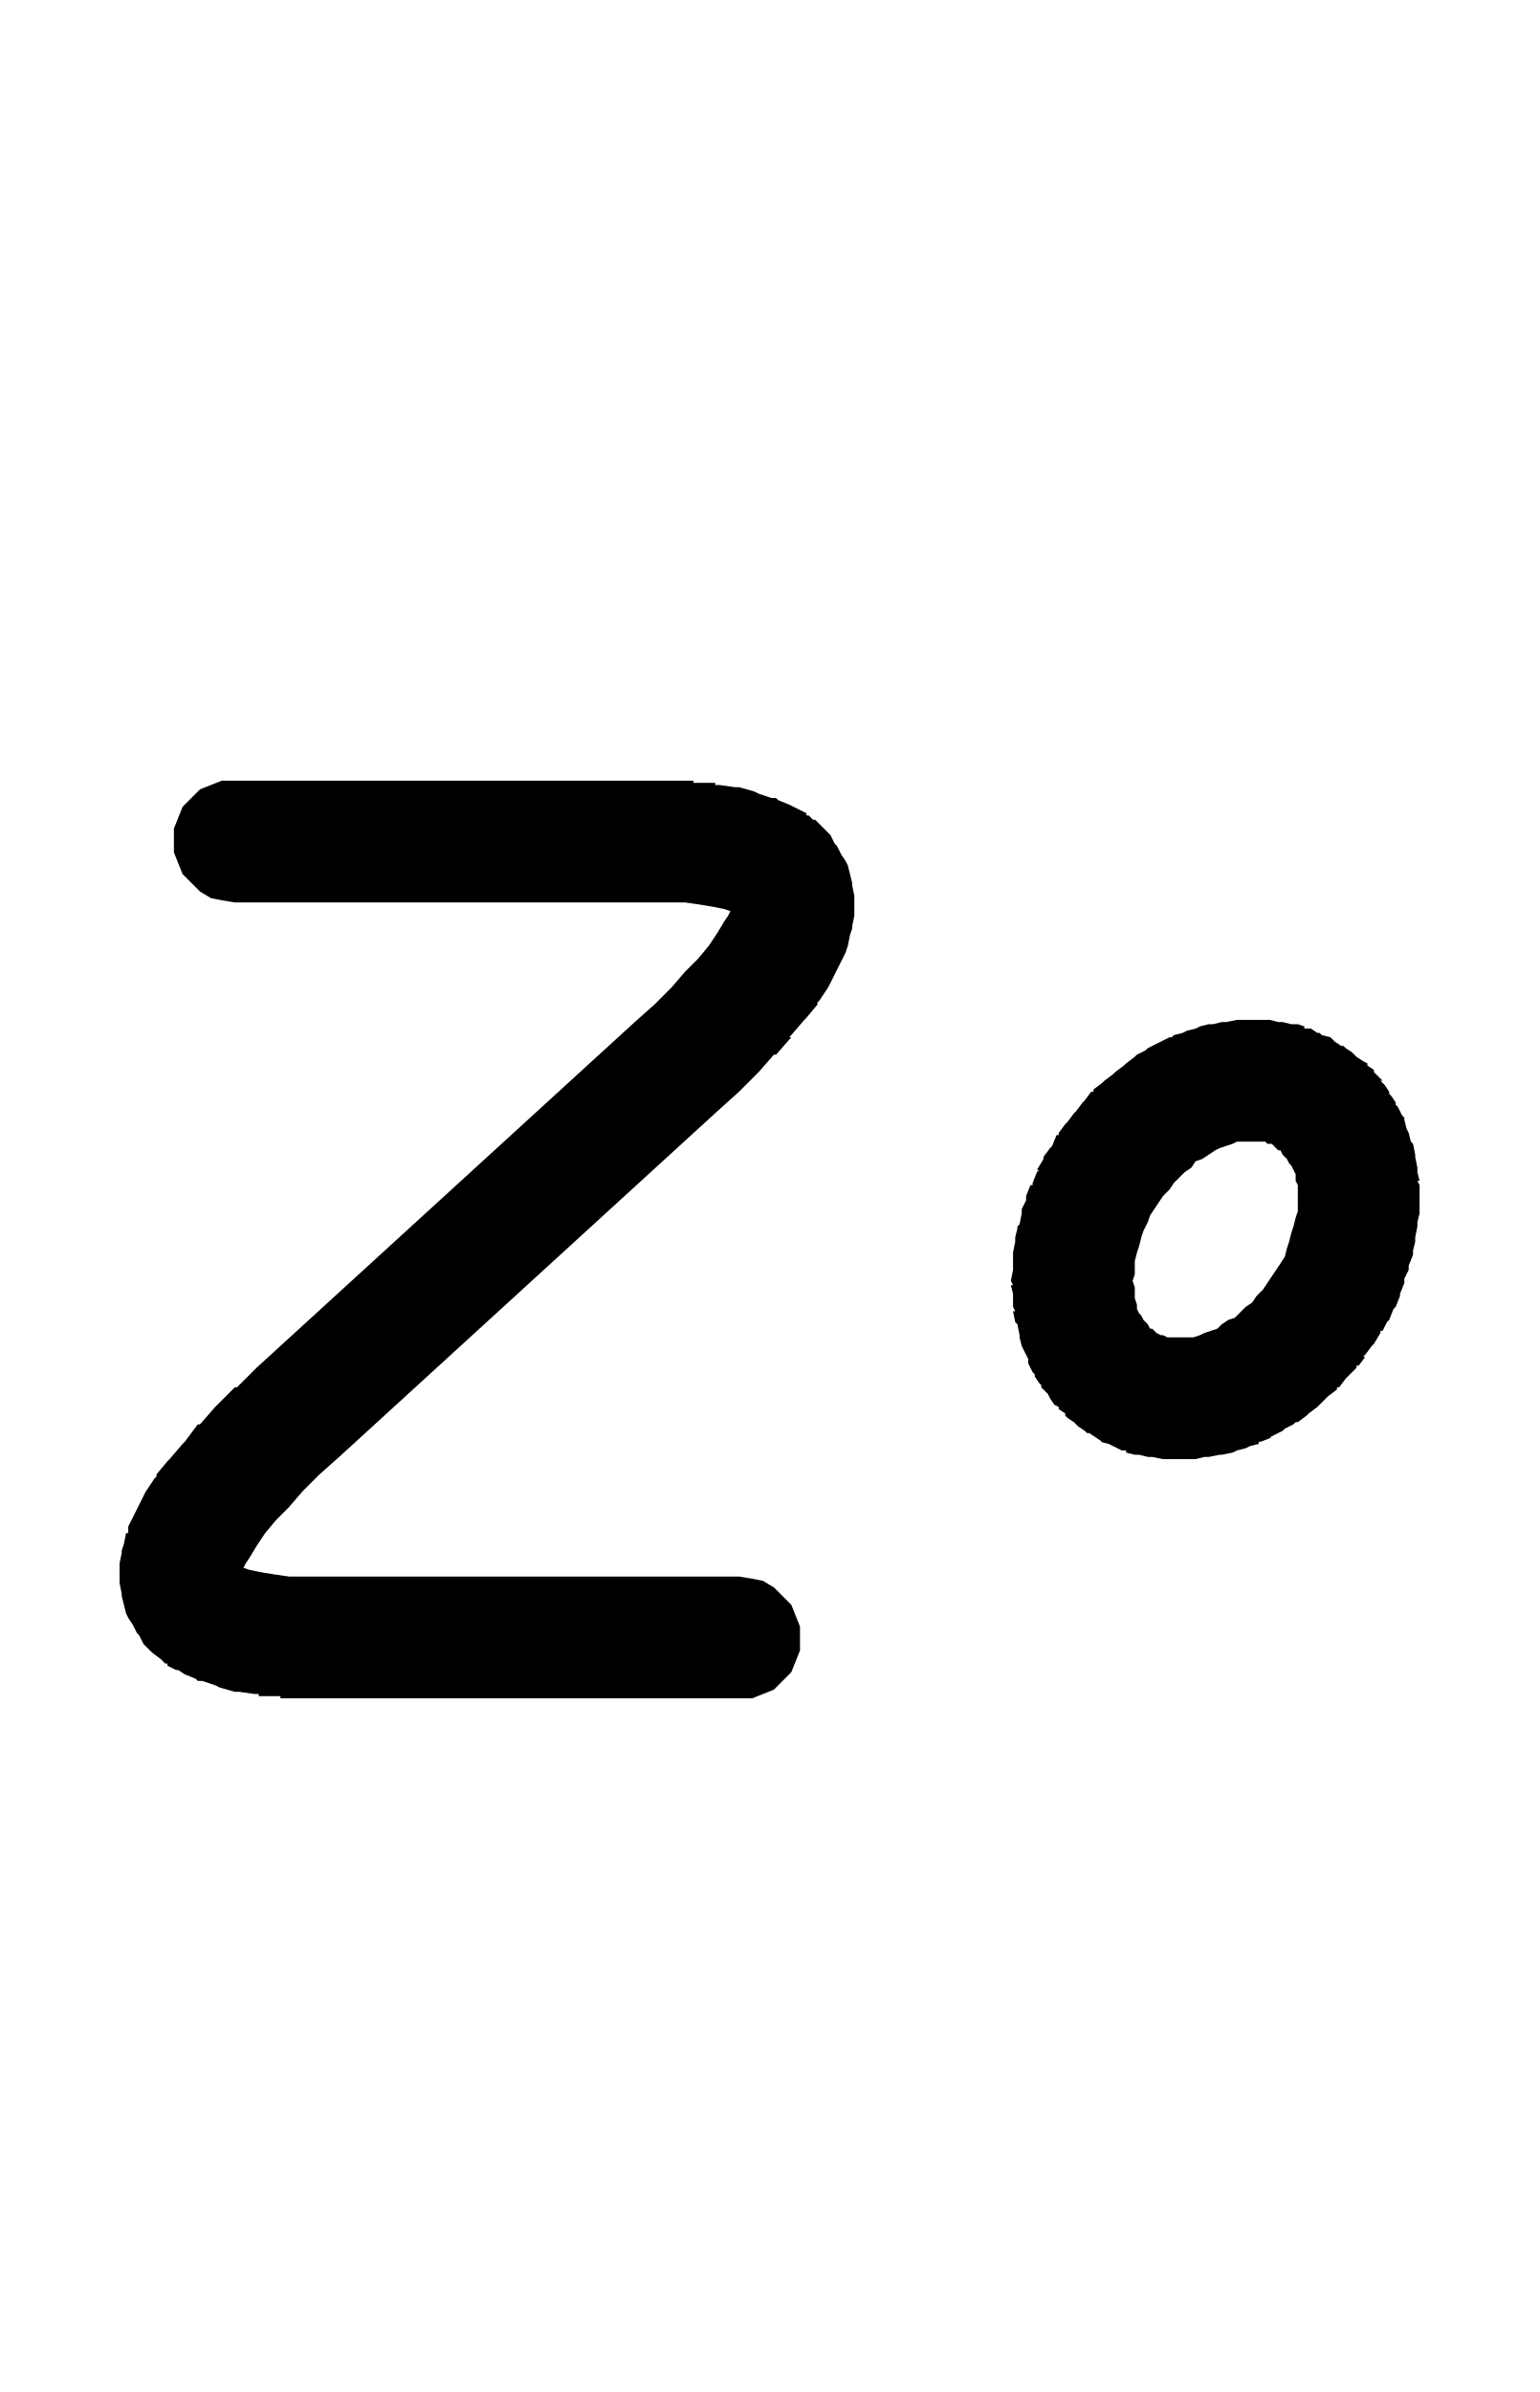
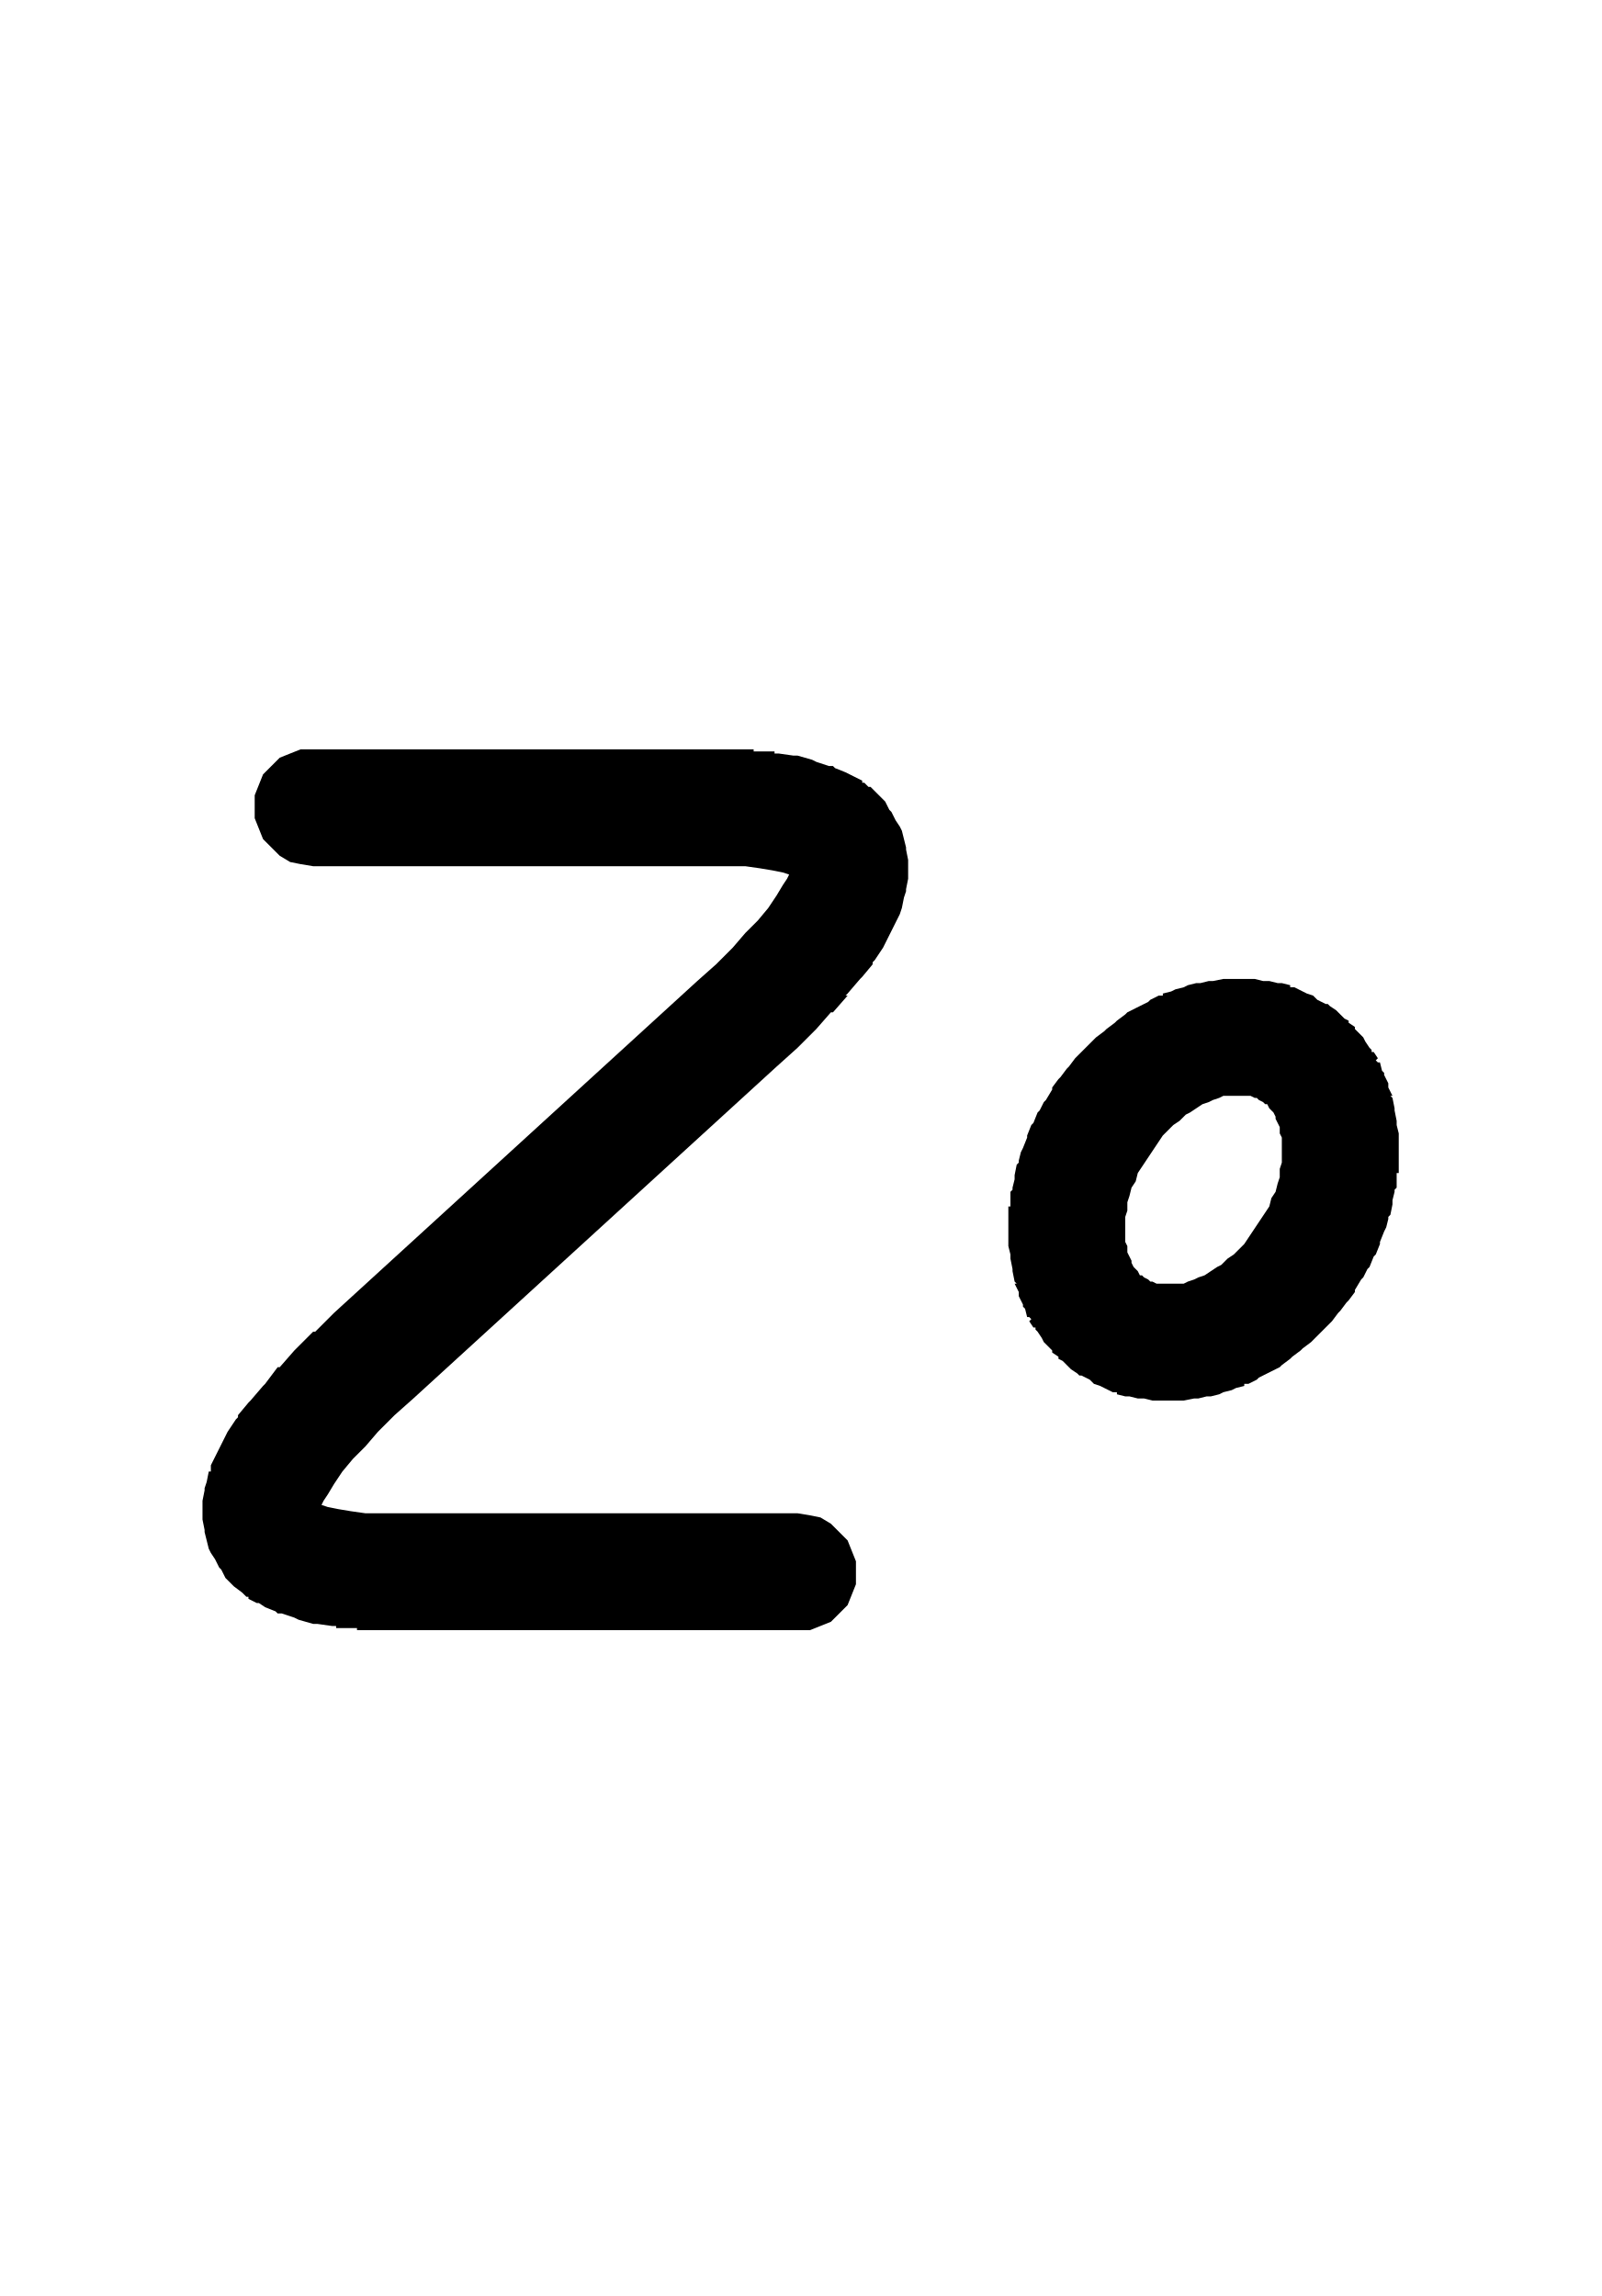
- <svg xmlns="http://www.w3.org/2000/svg" viewBox="0 -900 708 1100">
-   <path transform="scale(1,-1)" fill="currentColor" d="M108 541H298H299H309H310H319V540H321H329V539H331L338 538H339H340L347 536L349 535L355 533H357L358 532L363 530L367 528L371 526V525H372L374 523H375L378 520L379 519L382 516L384 512L385 511L387 507L389 504L390 502L391 498L392 494V493L393 488V484V483V479L392 474V473L391 470L390 465L389 462L386 456L385 454L382 448L381 446L377 440L376 439V438L371 432L370 431L364 424L363 423H364L357 415H356L349 407L348 406L340 398H339H340L330 389L156 230L147 222L139 214L133 207L127 201L122 195L118 189L115 184L113 181L112 179L115 178L120 177L126 176L133 175H141H150H340L346 174L351 173L356 170L360 166L364 162L366 157L368 152V147V141L366 136L364 131L360 127L356 123L351 121L346 119H340H150H149H139H138H129V120H128H119V121H117L110 122H109H108L101 124L99 125L93 127H91L90 128L85 130L82 132H81L77 134V135H76L74 137L70 140L69 141L66 144L64 148L63 149L61 153L59 156L58 158L57 162L56 166V167L55 172V176V177V181L56 186V187L57 190L58 195H59V198L62 204L63 206L66 212L67 214L71 220L72 221V222L77 228L78 229L84 236L85 237L91 245H92L99 253L100 254L108 262H109L118 271L292 430L301 438L309 446L315 453L321 459L326 465L330 471L333 476L335 479L336 481L333 482L328 483L322 484L315 485H307H298H108L102 486L97 487L92 490L88 494L84 498L82 503L80 508V513V519L82 524L84 529L88 533L92 537L97 539L102 541ZM653 349V344V342L652 338V336L651 331V330V329L650 325V324V323L648 318V317V316L646 312V310L644 305V304L642 299L641 298L639 293L638 292L636 288H635V287L632 282L631 281L628 277L627 276H628L625 272H624V271L620 267L619 266L616 262H615V261L611 258L610 257L607 254L606 253L602 250L601 249L597 246H596L595 245L591 243L590 242L586 240L584 239H585L580 237H579V236L575 235L573 234L569 233L567 232L562 231H561L556 230H554L550 229H548H543H542H541H537H535L530 230H528L524 231H522L518 232V233H516L512 235L510 236L506 237H507L504 239L501 241H500L499 242L496 244L494 246L491 248L490 249V250L487 252V253L485 254L483 257L482 259L479 262V263L478 264L476 267V268L475 269L473 273V274V275L471 279L470 281L469 285V286L468 291L467 292L466 297H467L466 299V303V305L465 309H466L465 311H466H465L466 316V318V322V324L467 329V330V331L468 335V336L469 337L470 342V343V344L472 348V350L474 355H475V356L477 361L478 362H477L480 367V368L483 372L484 373L486 378H487V379L490 383L491 384L494 388L495 389L498 393L499 394L502 398H503V399L507 402L508 403L512 406L513 407L517 410L518 411L522 414L523 415L527 417L528 418L532 420L534 421L538 423H539L540 424L544 425L546 426L550 427L552 428L556 429H558L562 430H564L569 431H571H575H576H577H582H584L588 430H590L594 429H596H597L600 428V427H603L606 425H607L608 424L612 423L614 421L617 419H618L619 418L622 416L624 414L627 412L629 411V410L632 408V407L633 406L636 403H635L637 401L639 398V397L640 396L642 393V392L643 391L645 387L646 386V385L647 381L648 379L649 375L650 374L651 369V368L652 363V361L653 357H652L653 355V351ZM560 289 562 291 565 293 568 294 571 297 573 299 576 301 578 304 581 307 583 310 585 313 587 316 589 319 591 322 592 326 593 329 594 333 595 336 596 340 597 343V346V349V352V355L596 357V360L595 362L594 364L593 365L592 367L591 368L590 369L589 371H588L587 372L586 373L585 374H583L582 375H580H578H576H574H572H569L567 374L564 373L561 372L559 371L556 369L553 367L550 366L548 363L545 361L543 359L540 356L538 353L535 350L533 347L531 344L529 341L528 338L526 334L525 331L524 327L523 324L522 320V317V314L521 311L522 308V305V303L523 300V298L524 296L525 295L526 293L527 292L528 291L529 289H530L531 288L532 287L534 286H535L537 285H538H540H542H545H547H549L552 286L554 287L557 288Z" />
+ <svg xmlns="http://www.w3.org/2000/svg" viewBox="0 -900 767 1100">
+   <path transform="scale(1,-1)" fill="currentColor" d="M150 541H340H341H351H352H361V540H363H371V539H373L380 538H381H382L389 536L391 535L397 533H399L400 532L405 530L409 528L413 526V525H414L416 523H417L420 520L421 519L424 516L426 512L427 511L429 507L431 504L432 502L433 498L434 494V493L435 488V484V483V479L434 474V473L433 470L432 465L431 462L428 456L427 454L424 448L423 446L419 440L418 439V438L413 432L412 431L406 424L405 423H406L399 415H398L391 407L390 406L382 398H381H382L372 389L198 230L189 222L181 214L175 207L169 201L164 195L160 189L157 184L155 181L154 179L157 178L162 177L168 176L175 175H183H192H382L388 174L393 173L398 170L402 166L406 162L408 157L410 152V147V141L408 136L406 131L402 127L398 123L393 121L388 119H382H192H191H181H180H171V120H170H161V121H159L152 122H151H150L143 124L141 125L135 127H133L132 128L127 130L124 132H123L119 134V135H118L116 137L112 140L111 141L108 144L106 148L105 149L103 153L101 156L100 158L99 162L98 166V167L97 172V176V177V181L98 186V187L99 190L100 195H101V198L104 204L105 206L108 212L109 214L113 220L114 221V222L119 228L120 229L126 236L127 237L133 245H134L141 253L142 254L150 262H151L160 271L334 430L343 438L351 446L357 453L363 459L368 465L372 471L375 476L377 479L378 481L375 482L370 483L364 484L357 485H349H340H150L144 486L139 487L134 490L130 494L126 498L124 503L122 508V513V519L124 524L126 529L130 533L134 537L139 539L144 541ZM670 349V344V342V338H669V336V331L668 330V329L667 325V324V323L666 318L665 317V316L664 312L663 310L661 305V304L659 299L658 298L656 293L655 292L653 288L652 287L649 282V281L646 277L645 276L642 272L641 271L638 267L637 266L633 262L632 261L629 258L628 257L624 254L623 253L619 250L618 249L614 246L613 245L609 243L607 242L603 240L602 239L598 237H596V236L592 235L590 234L586 233L584 232L580 231H578L574 230H573H571H572L567 229H565H561H560H558H554H552L548 230H546H545L541 231H539L535 232V233H533L529 235L527 236L524 237L522 239L518 241H517L516 242L513 244L511 246L509 248L507 249V250L504 252V253L503 254L500 257L499 259L497 262L496 263V264H495L493 267L494 268L493 269H492L491 273L490 274V275L488 279V281L486 285H487L486 286L485 291V292L484 297V299L483 303V305V309V311V316V318V322H484V324V329L485 330V331L486 335V336V337L487 342L488 343V344L489 348L490 350L492 355V356L494 361L495 362L497 367L498 368L500 372L501 373L504 378V379L507 383L508 384L511 388L512 389L515 393L516 394L520 398L521 399L524 402L525 403L529 406L530 407L534 410L535 411L539 414L540 415L544 417L546 418L550 420L551 421L555 423H557V424L561 425L563 426L567 427L569 428L573 429H575L579 430H581L586 431H588H592H593H595H599H601L605 430H607H608L612 429H614L618 428V427H620L624 425L626 424L629 423L631 421L635 419H636L637 418L640 416L642 414L644 412L646 411V410L649 408V407L650 406L653 403L654 401L656 398L657 397V396H658L660 393L659 392L660 391H661L662 387L663 386V385L665 381V379L667 375H666L667 374L668 369V368L669 363V361L670 357V355V351ZM577 289 580 291 583 293 585 294 588 297 591 299 593 301 596 304 598 307 600 310 602 313 604 316 606 319 608 322 609 326 611 329 612 333 613 336V340L614 343V346V349V352V355L613 357V360L612 362L611 364V365L610 367L609 368L608 369L607 371H606L605 372L603 373L602 374H601L599 375H597H596H593H591H589H586L584 374L581 373L579 372L576 371L573 369L570 367L568 366L565 363L562 361L560 359L557 356L555 353L553 350L551 347L549 344L547 341L545 338L544 334L542 331L541 327L540 324V320L539 317V314V311V308V305L540 303V300L541 298L542 296V295L543 293L544 292L545 291L546 289H547L548 288L550 287L551 286H552L554 285H556H557H560H562H564H567L569 286L572 287L574 288Z" />
</svg>
